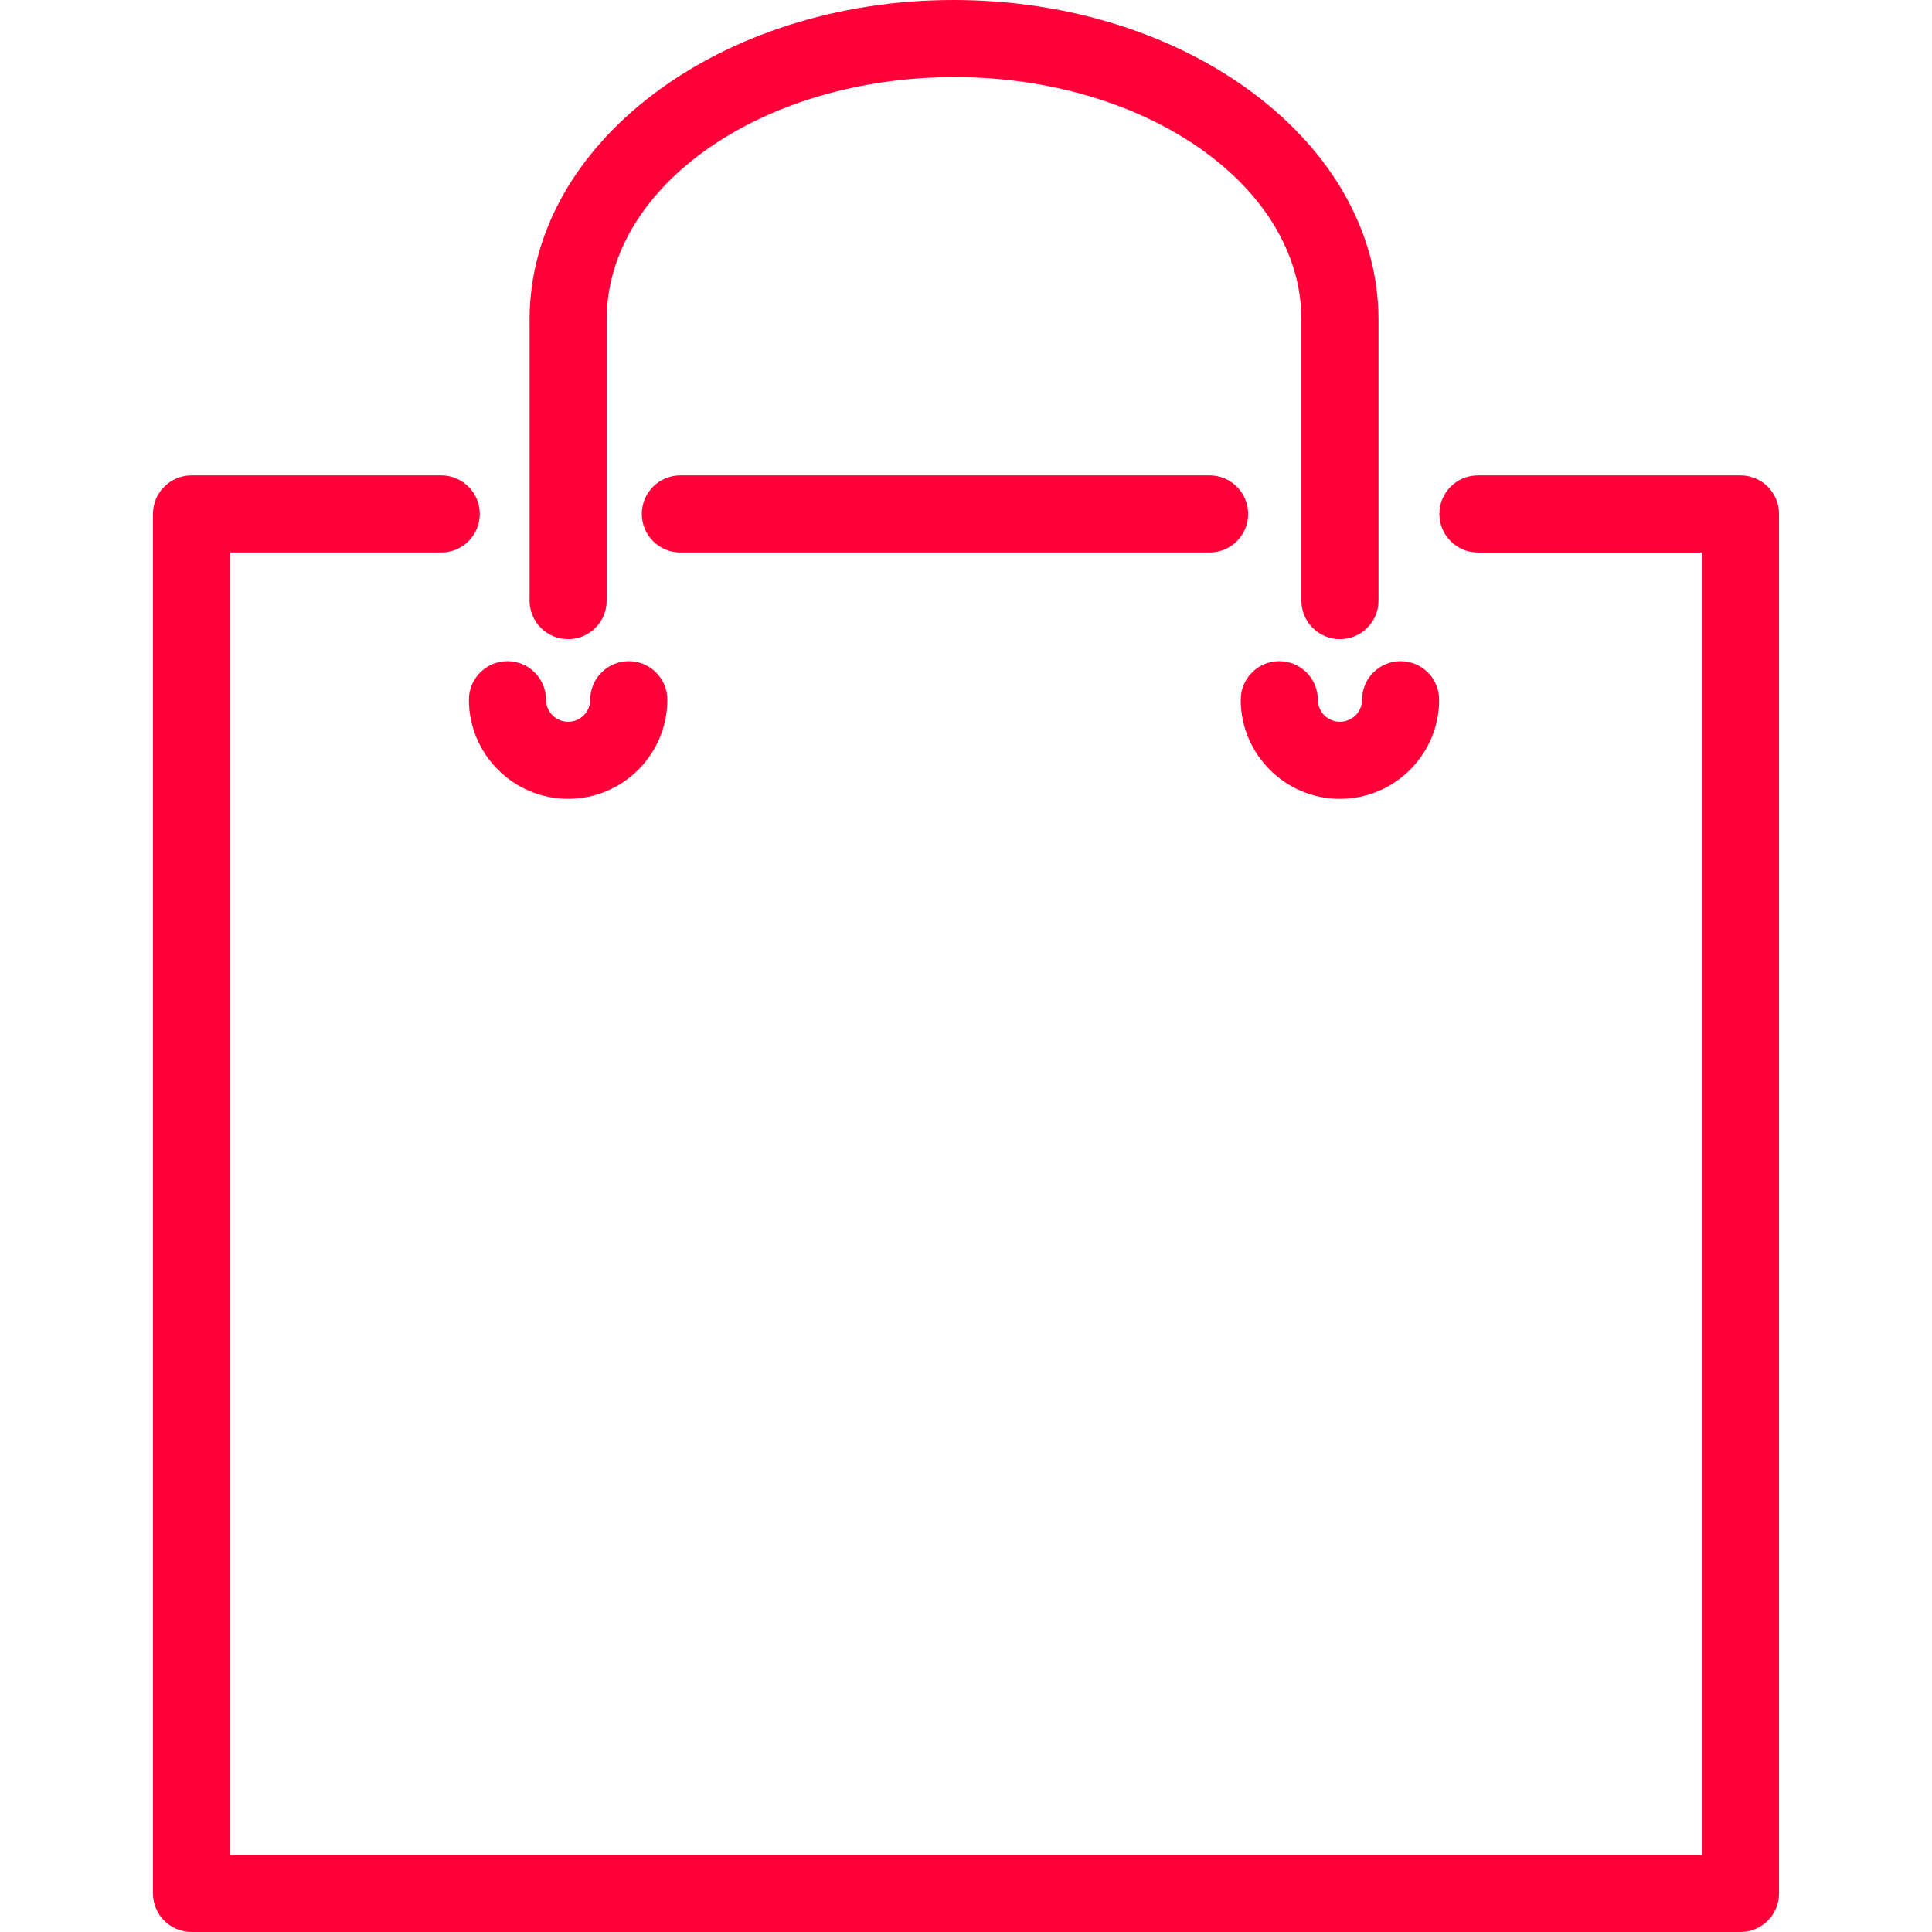
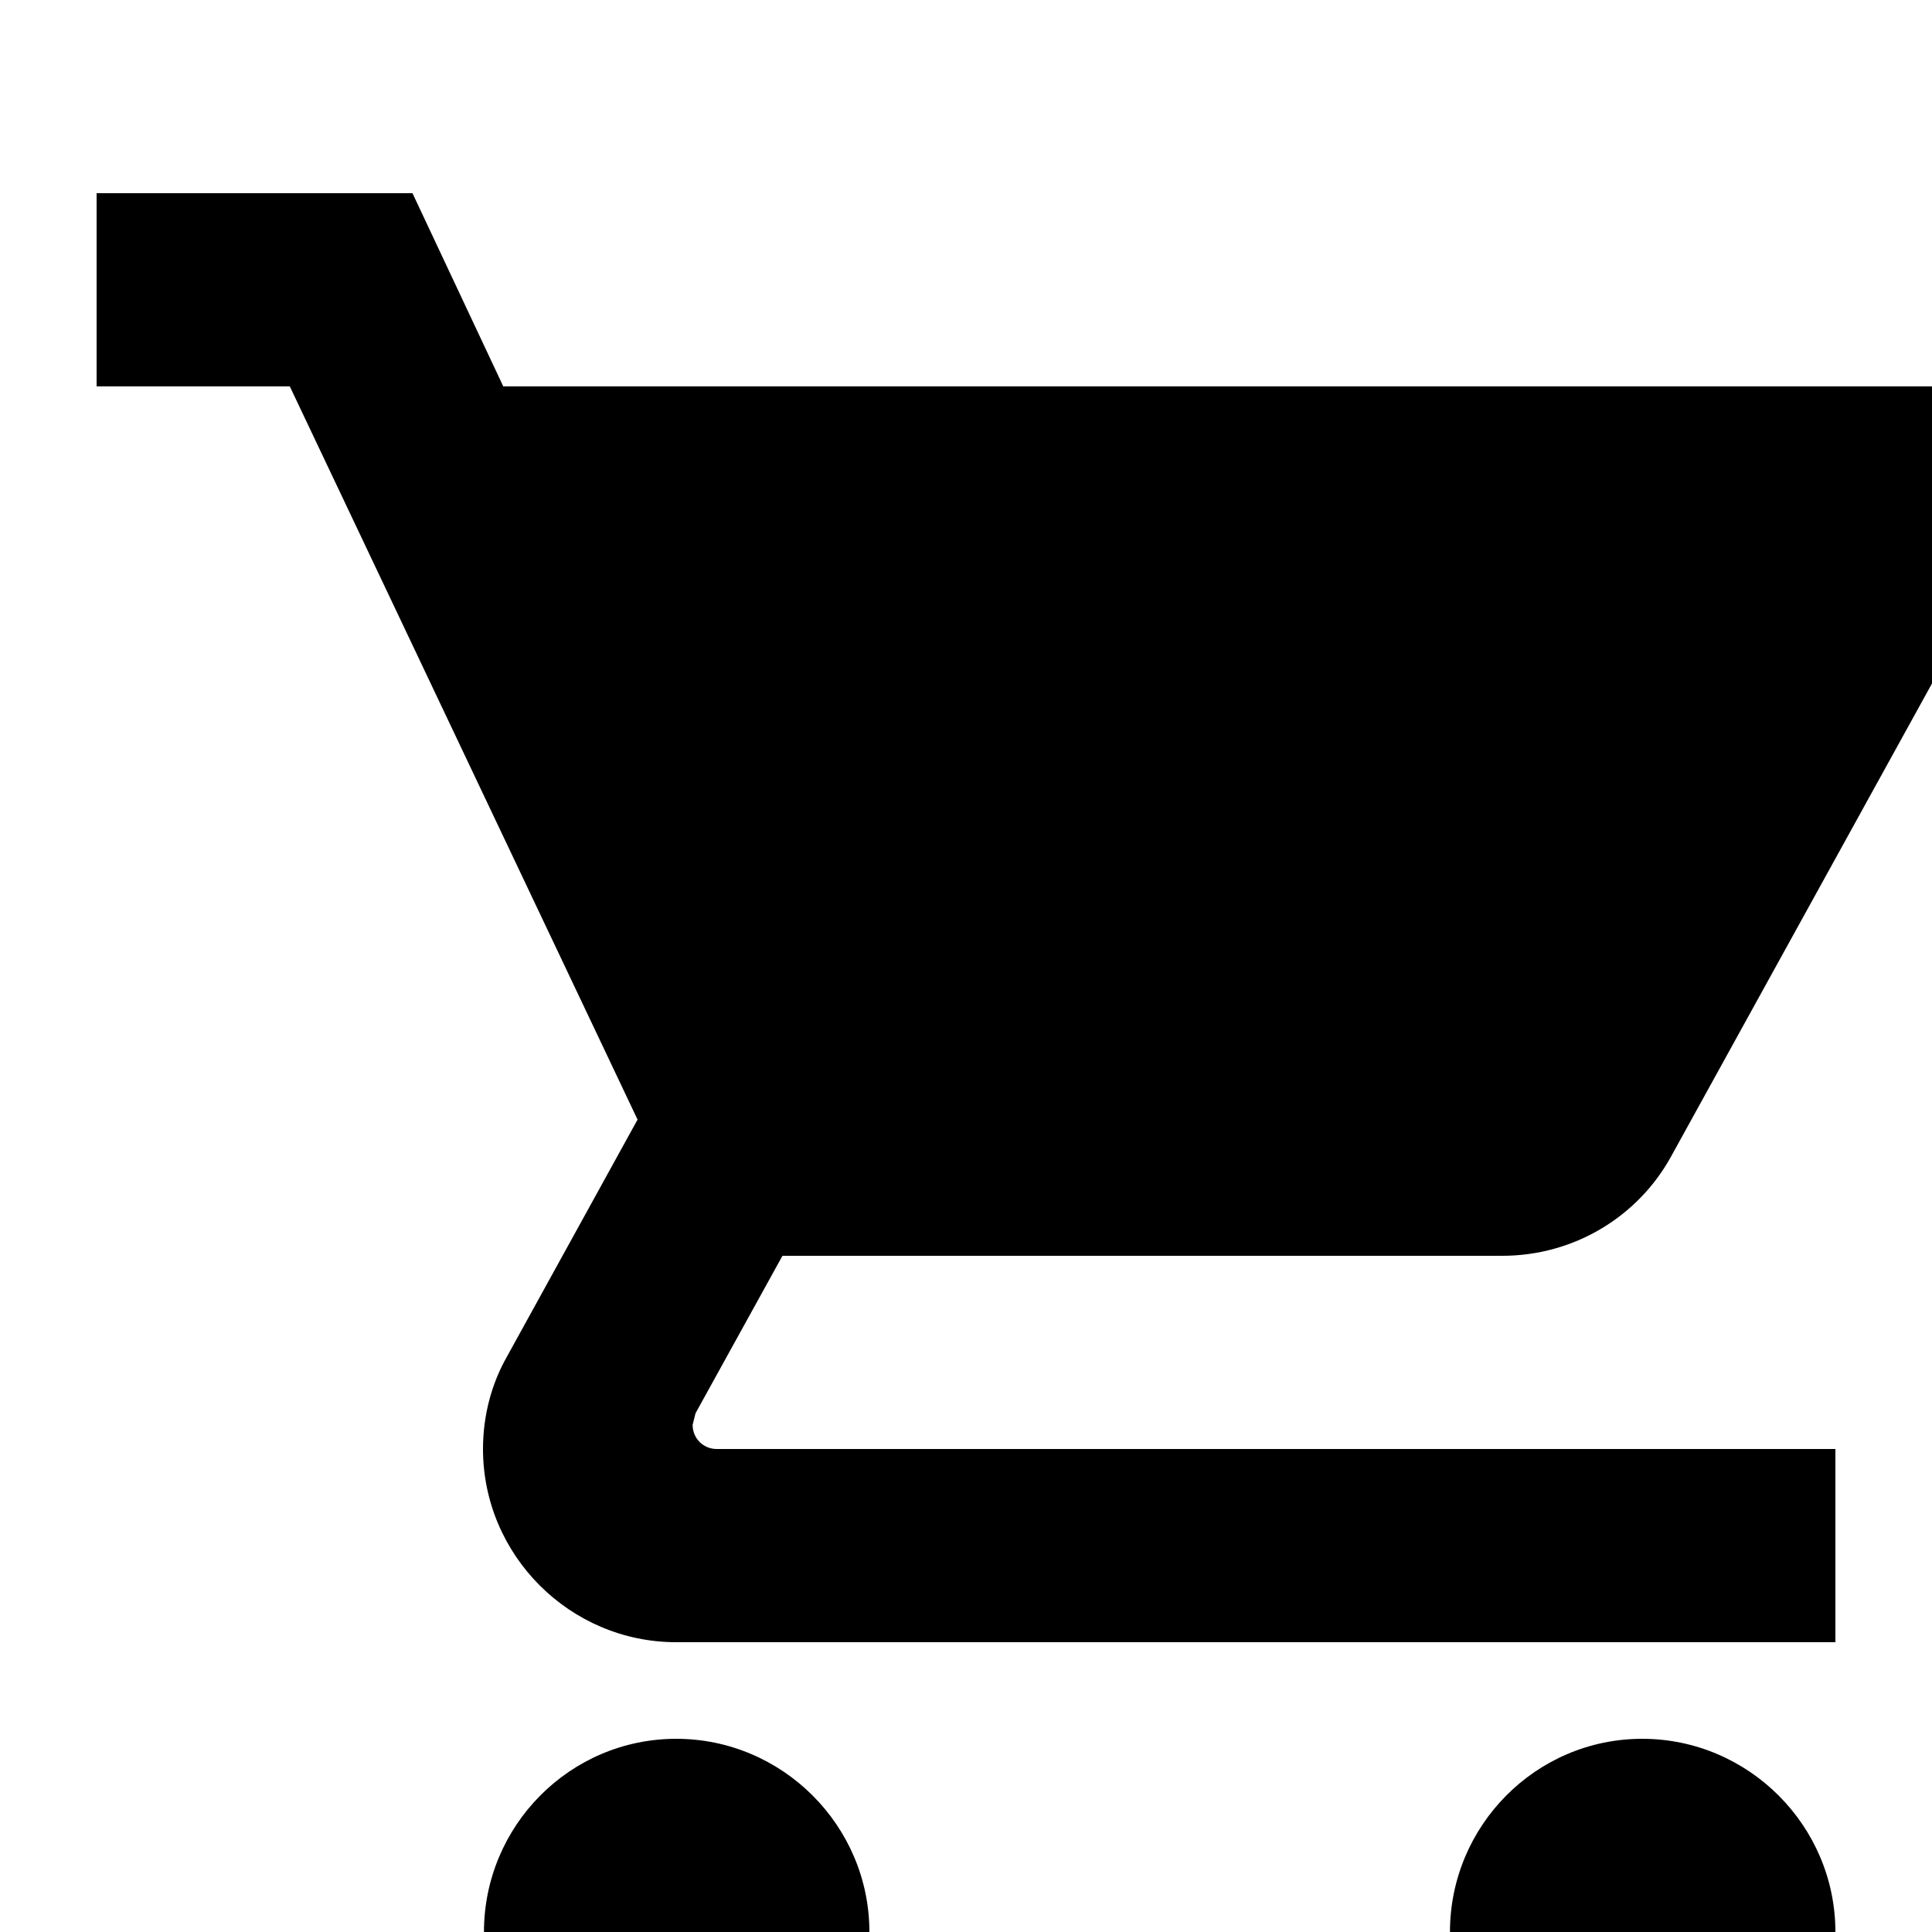
- <svg xmlns="http://www.w3.org/2000/svg" version="1.1" id="Capa_1" x="0px" y="0px" viewBox="0 0 407.453 407.453" style="enable-background:new 0 0 407.453 407.453;" xml:space="preserve">
-   <g>
-     <path style="fill:#ff0038;" d="M255.099,116.515c4.487,0,8.129-3.633,8.129-8.129c0-4.495-3.642-8.129-8.129-8.129H143.486   c-4.487,0-8.129,3.633-8.129,8.129c0,4.495,3.642,8.129,8.129,8.129H255.099z" />
-     <path style="fill:#ff0038;" d="M367.062,100.258H311.69c-4.487,0-8.129,3.633-8.129,8.129c0,4.495,3.642,8.129,8.129,8.129h47.243   v274.681H48.519V116.515h44.536c4.487,0,8.129-3.633,8.129-8.129c0-4.495-3.642-8.129-8.129-8.129H40.391   c-4.487,0-8.129,3.633-8.129,8.129v290.938c0,4.495,3.642,8.129,8.129,8.129h326.671c4.487,0,8.129-3.633,8.129-8.129V108.386   C375.191,103.891,371.557,100.258,367.062,100.258z" />
-     <path style="fill:#ff0038;" d="M282.59,134.796c4.487,0,8.129-3.633,8.129-8.129V67.394C290.718,30.238,250.604,0,201.101,0   c-49.308,0-89.414,30.238-89.414,67.394v59.274c0,4.495,3.642,8.129,8.129,8.129s8.129-3.633,8.129-8.129V67.394   c0-28.198,32.823-51.137,73.36-51.137c40.334,0,73.157,22.939,73.157,51.137v59.274   C274.461,131.163,278.095,134.796,282.59,134.796z" />
-     <path style="fill:#ff0038;" d="M98.892,147.566c0,11.526,9.389,20.907,20.923,20.907c11.534,0,20.923-9.38,20.923-20.907   c0-4.495-3.642-8.129-8.129-8.129s-8.129,3.633-8.129,8.129c0,2.561-2.089,4.65-4.666,4.65c-2.569,0-4.666-2.089-4.666-4.65   c0-4.495-3.642-8.129-8.129-8.129S98.892,143.071,98.892,147.566z" />
-     <path style="fill:#ff0038;" d="M282.59,168.473c11.534,0,20.923-9.38,20.923-20.907c0-4.495-3.642-8.129-8.129-8.129   c-4.487,0-8.129,3.633-8.129,8.129c0,2.561-2.089,4.65-4.666,4.65c-2.577,0-4.666-2.089-4.666-4.65   c0-4.495-3.642-8.129-8.129-8.129c-4.487,0-8.129,3.633-8.129,8.129C261.667,159.092,271.055,168.473,282.59,168.473z" />
-   </g>
-   <g>
- </g>
-   <g>
- </g>
-   <g>
- </g>
-   <g>
- </g>
-   <g>
- </g>
-   <g>
- </g>
-   <g>
- </g>
-   <g>
- </g>
-   <g>
- </g>
-   <g>
- </g>
-   <g>
- </g>
-   <g>
- </g>
-   <g>
- </g>
-   <g>
- </g>
-   <g>
- </g>
+ <svg xmlns="http://www.w3.org/2000/svg" version="1.1" xml:space="preserve">
+   <path d="M7 18c-1.1 0-1.99.9-1.99 2S5.9 22 7 22s2-.9 2-2-.9-2-2-2zM1 2v2h2l3.6 7.59-1.35 2.45c-.16.28-.25.61-.25.96 0 1.1.9 2 2 2h12v-2H7.42c-.14 0-.25-.11-.25-.25l.03-.12.9-1.63h7.45c.75 0 1.41-.41 1.75-1.03l3.58-6.49c.08-.14.12-.31.12-.48 0-.55-.45-1-1-1H5.21l-.94-2H1zm16 16c-1.1 0-1.99.9-1.99 2s.89 2 1.99 2 2-.9 2-2-.9-2-2-2z" />
</svg>
